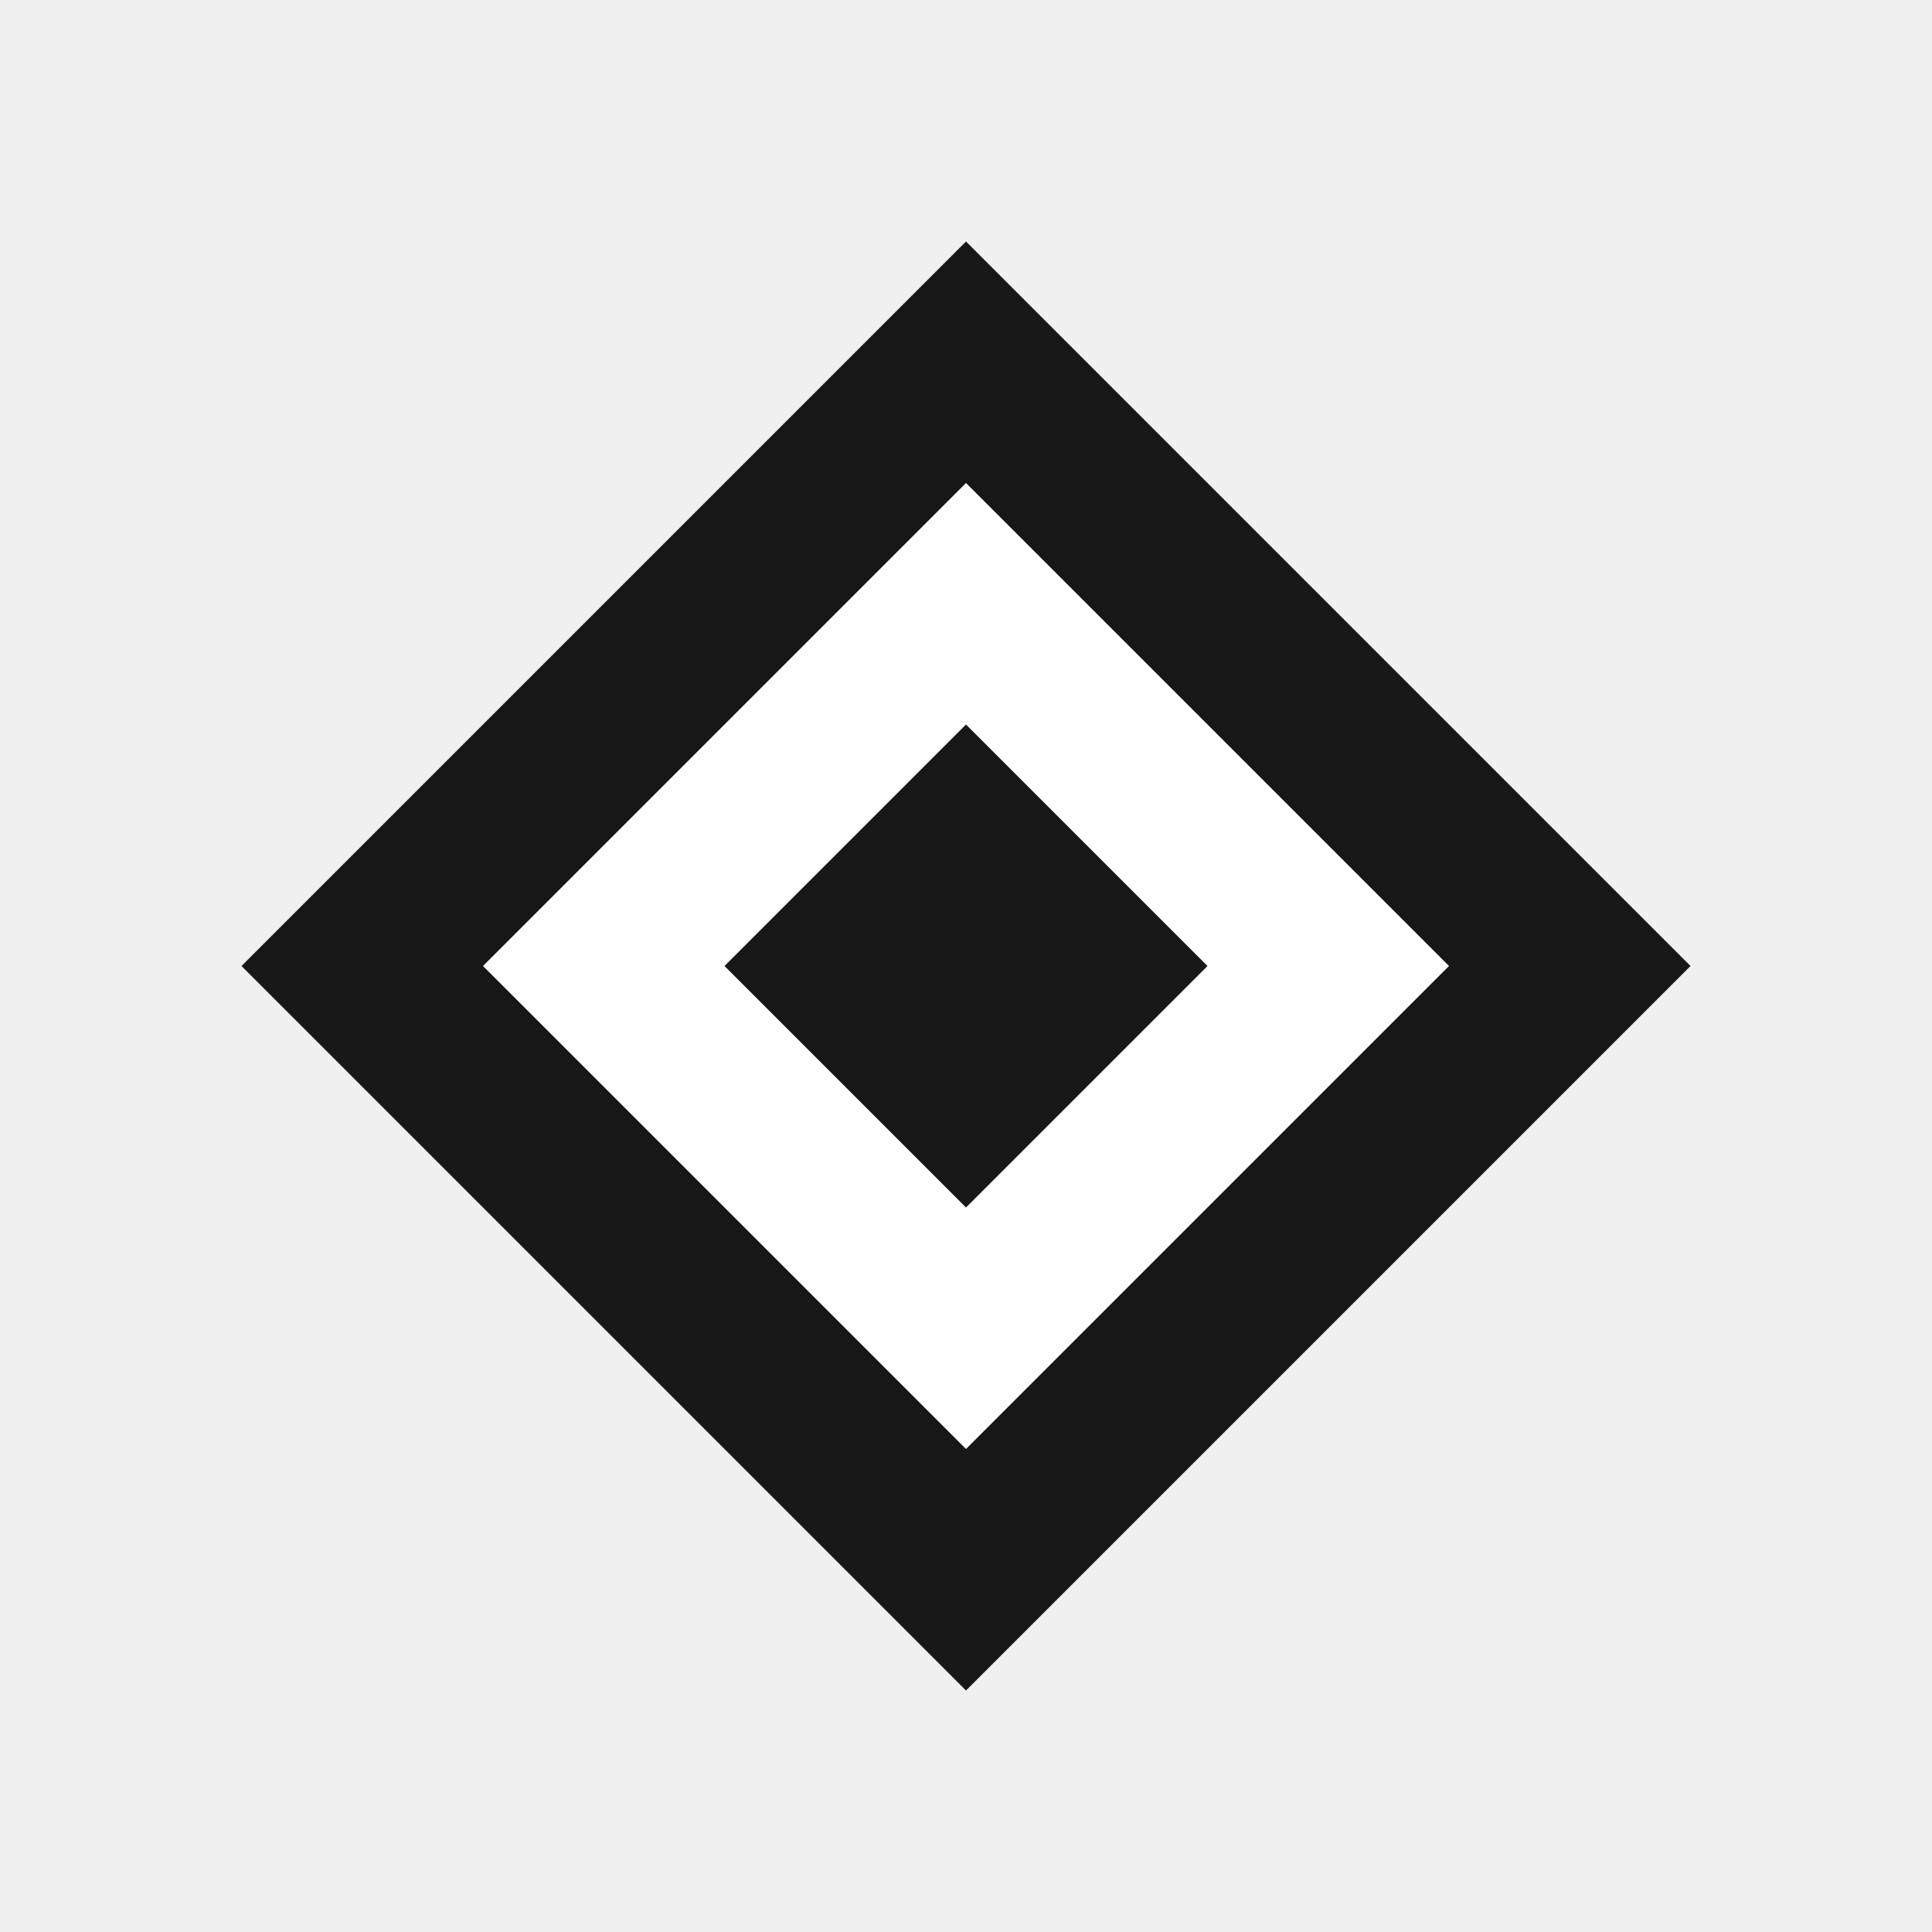
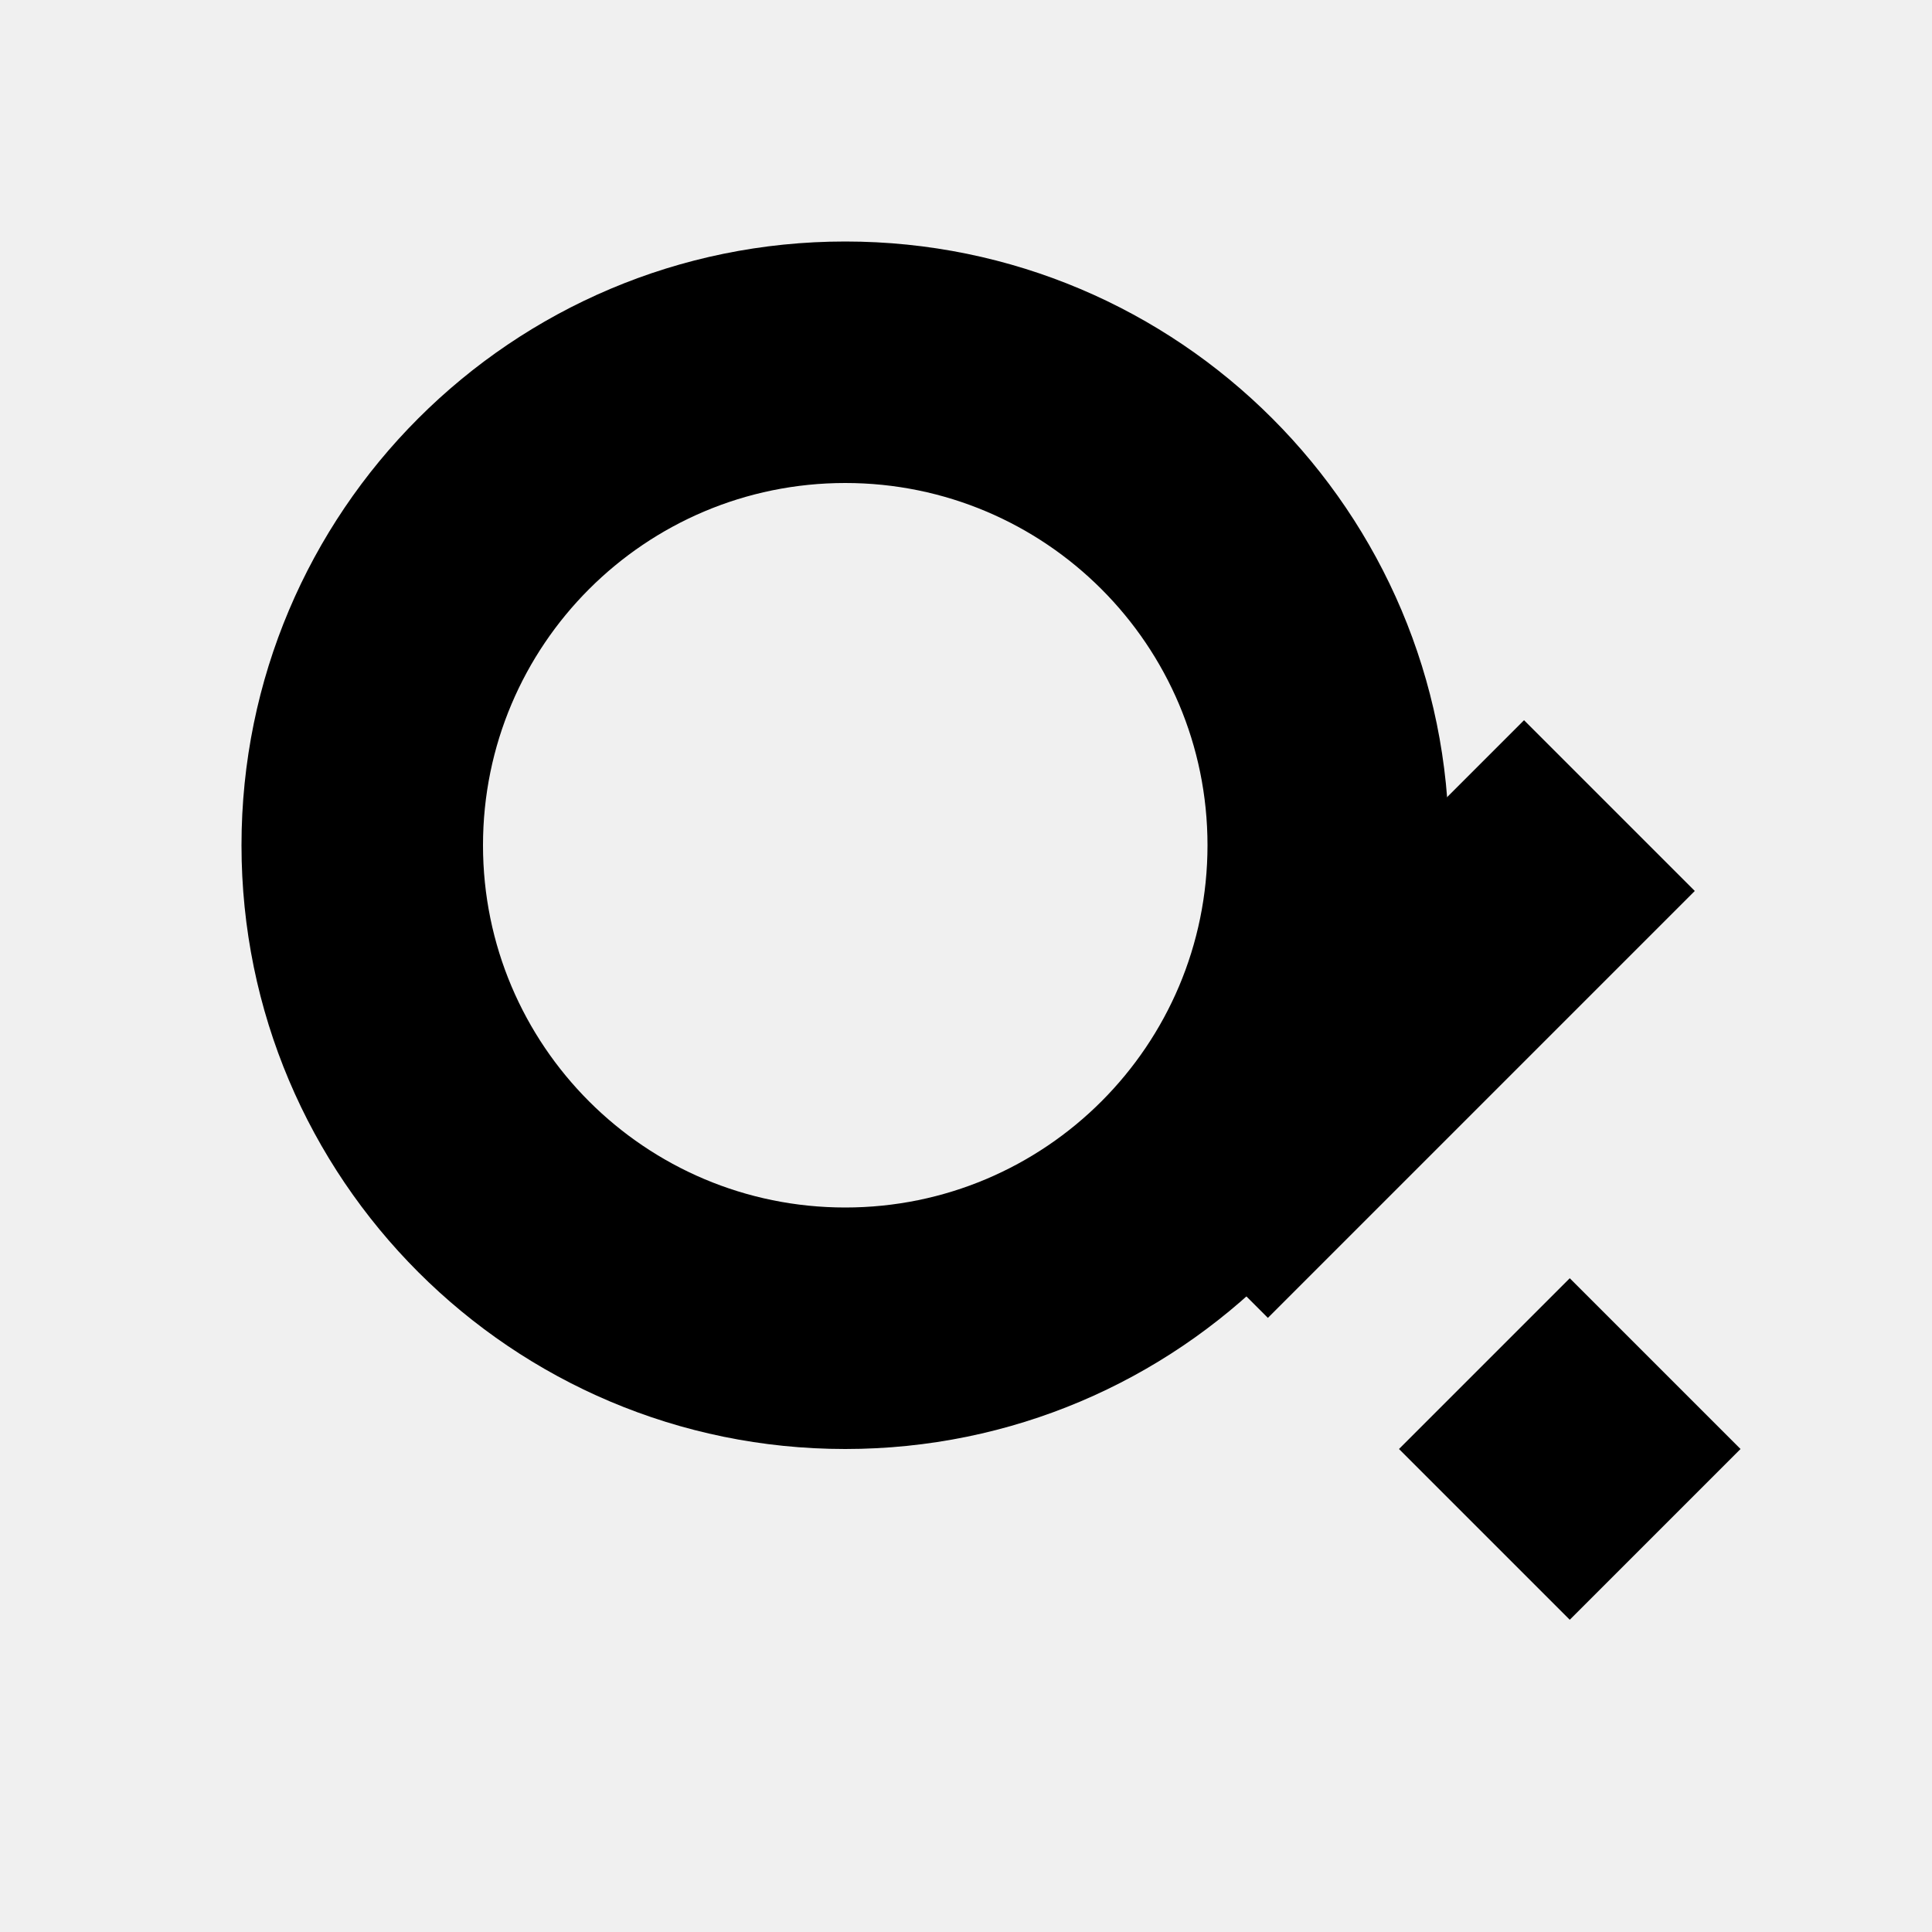
- <svg xmlns="http://www.w3.org/2000/svg" width="32" height="32" viewBox="0 0 32 32" fill="none">
-   <path d="M16 4L28 16L16 28L4 16L16 4Z" fill="#171717" />
-   <path d="M16 8L24 16L16 24L8 16L16 8Z" fill="white" />
-   <path d="M16 12L20 16L16 20L12 16L16 12Z" fill="#171717" />
+ <svg xmlns="http://www.w3.org/2000/svg" viewBox="0 0 32 32" fill="black">
+   <path fill-rule="evenodd" clip-rule="evenodd" d="M14 24C19.523 24 24 19.523 24 14C24 8.477 19.523 4 14 4C8.477 4 4 8.477 4 14C4 19.523 8.477 24 14 24ZM14 20C17.314 20 20 17.314 20 14C20 10.686 17.314 8 14 8C10.686 8 8 10.686 8 14C8 17.314 10.686 20 14 20Z" />
+   <rect x="19" y="17" width="10" height="4" transform="rotate(-45 21 19)" />
+   <rect x="24" y="22" width="4" height="4" transform="rotate(-45 26 24)" />
</svg>
